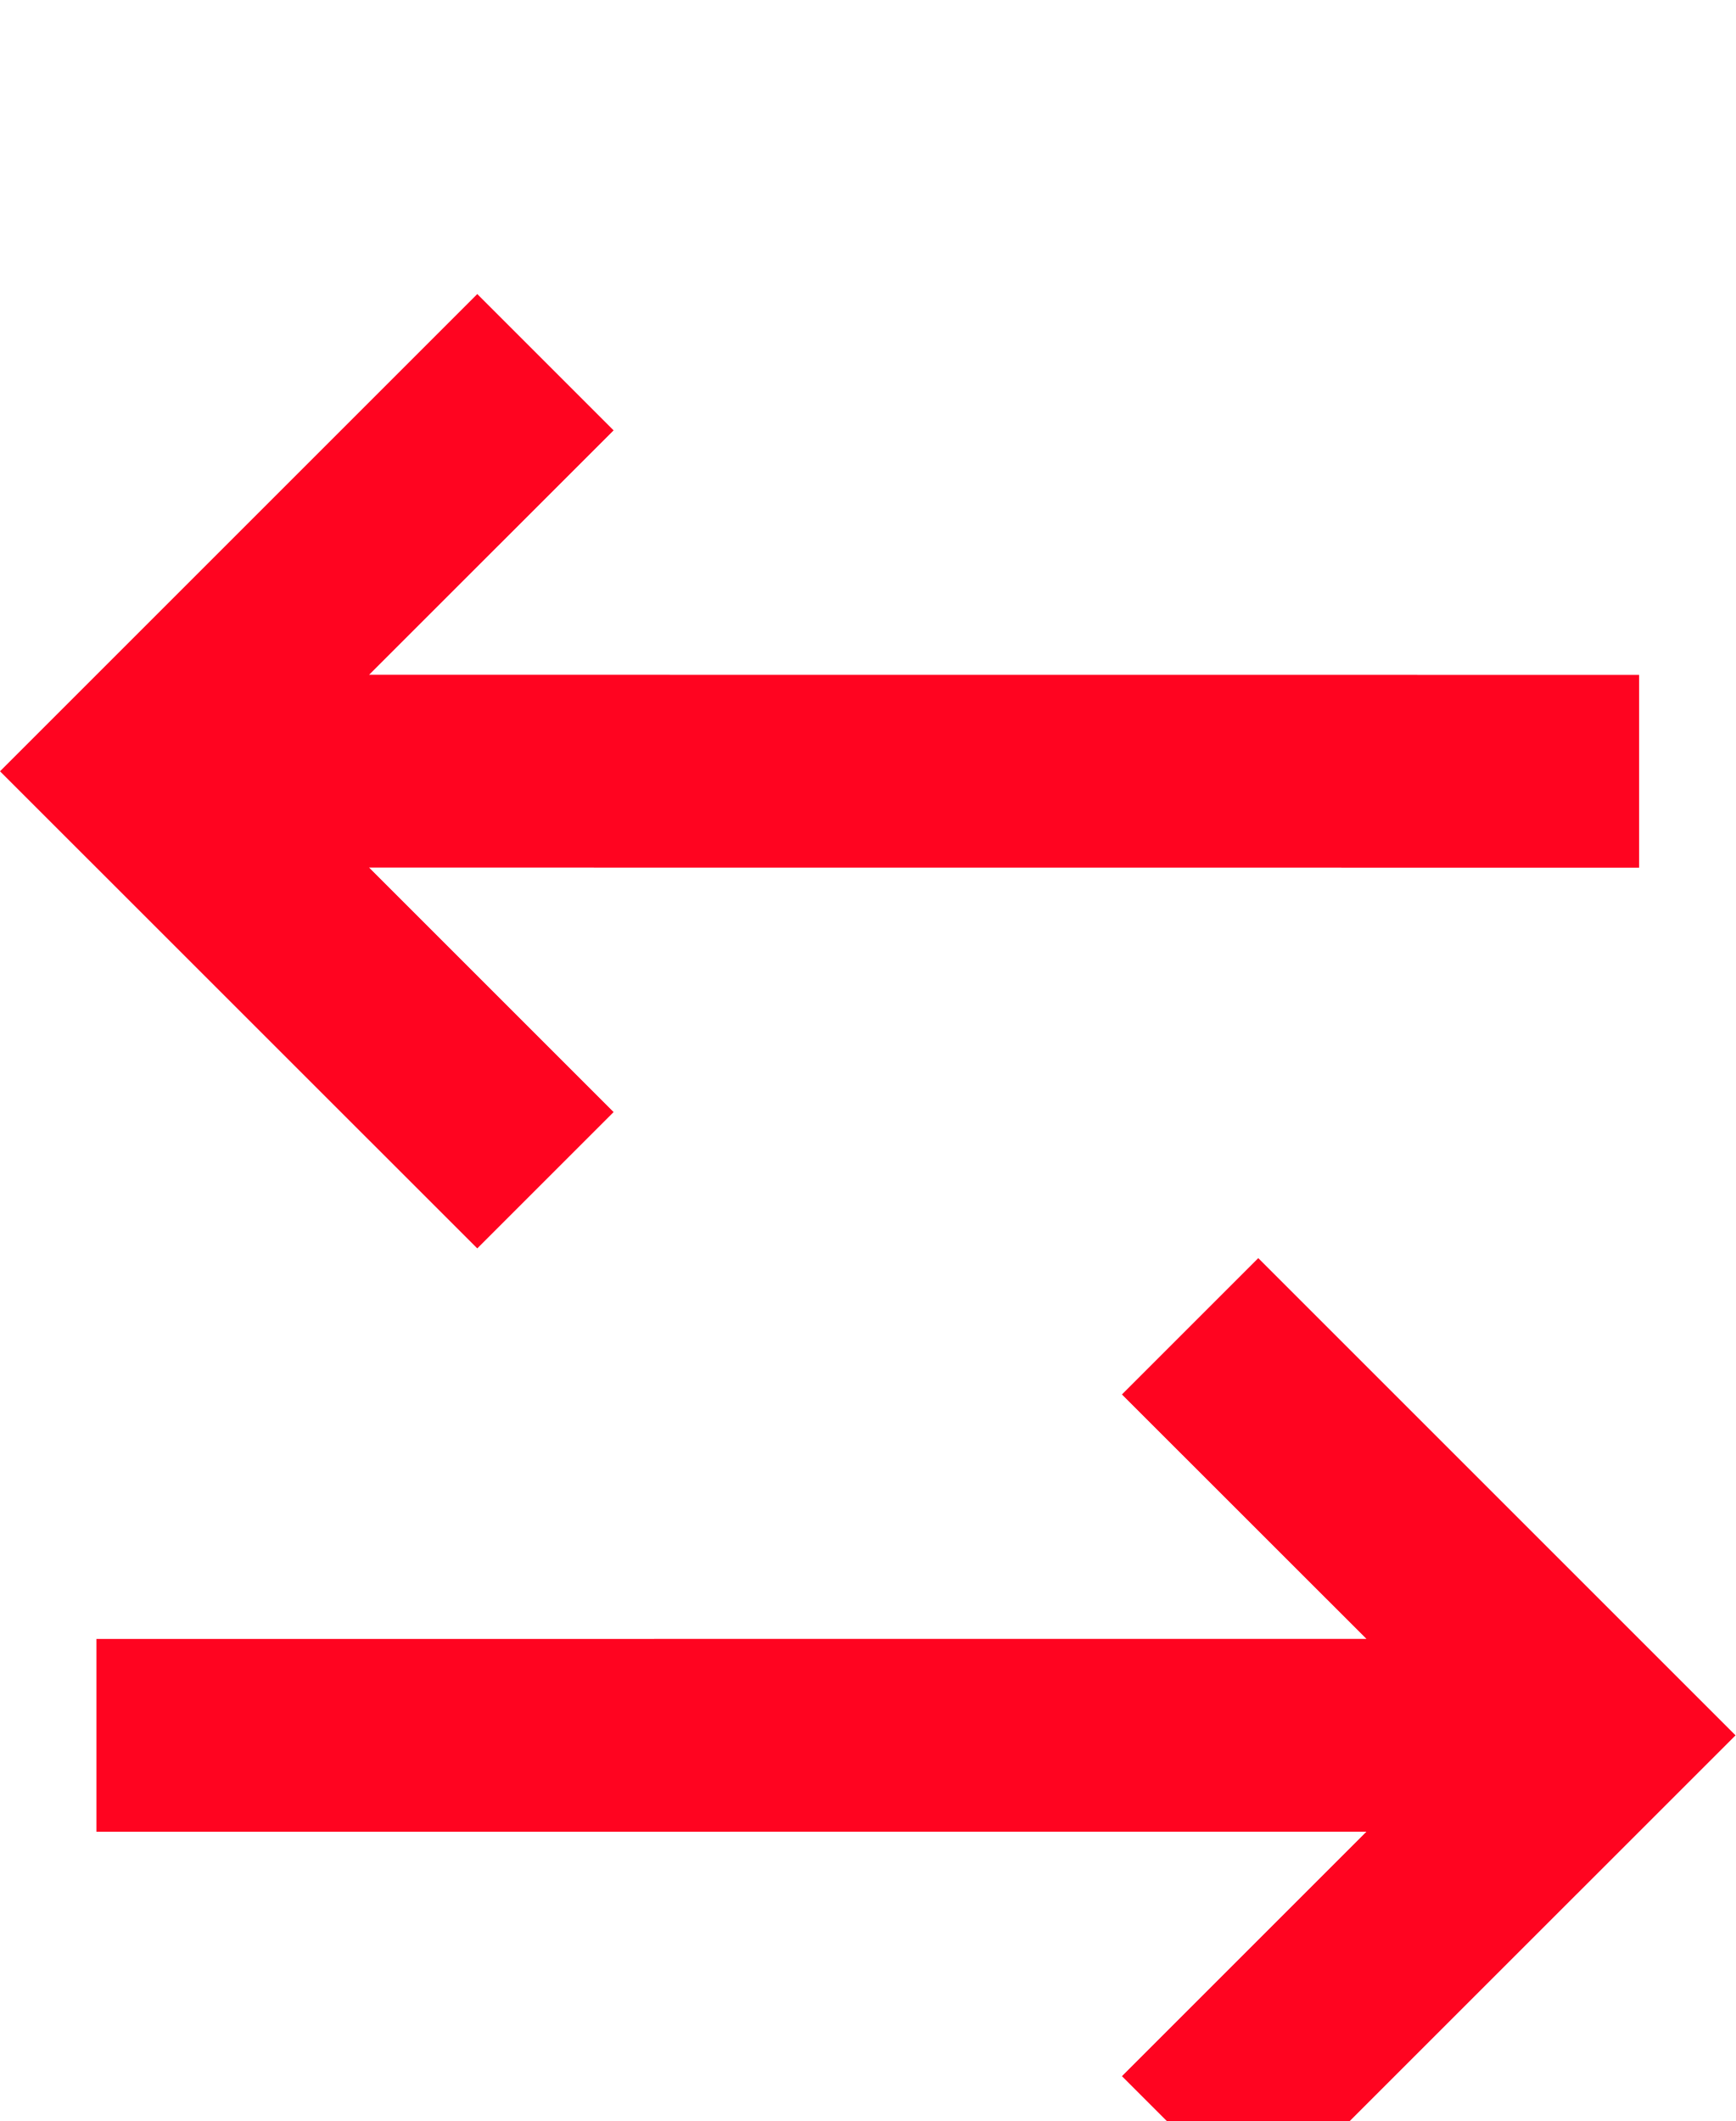
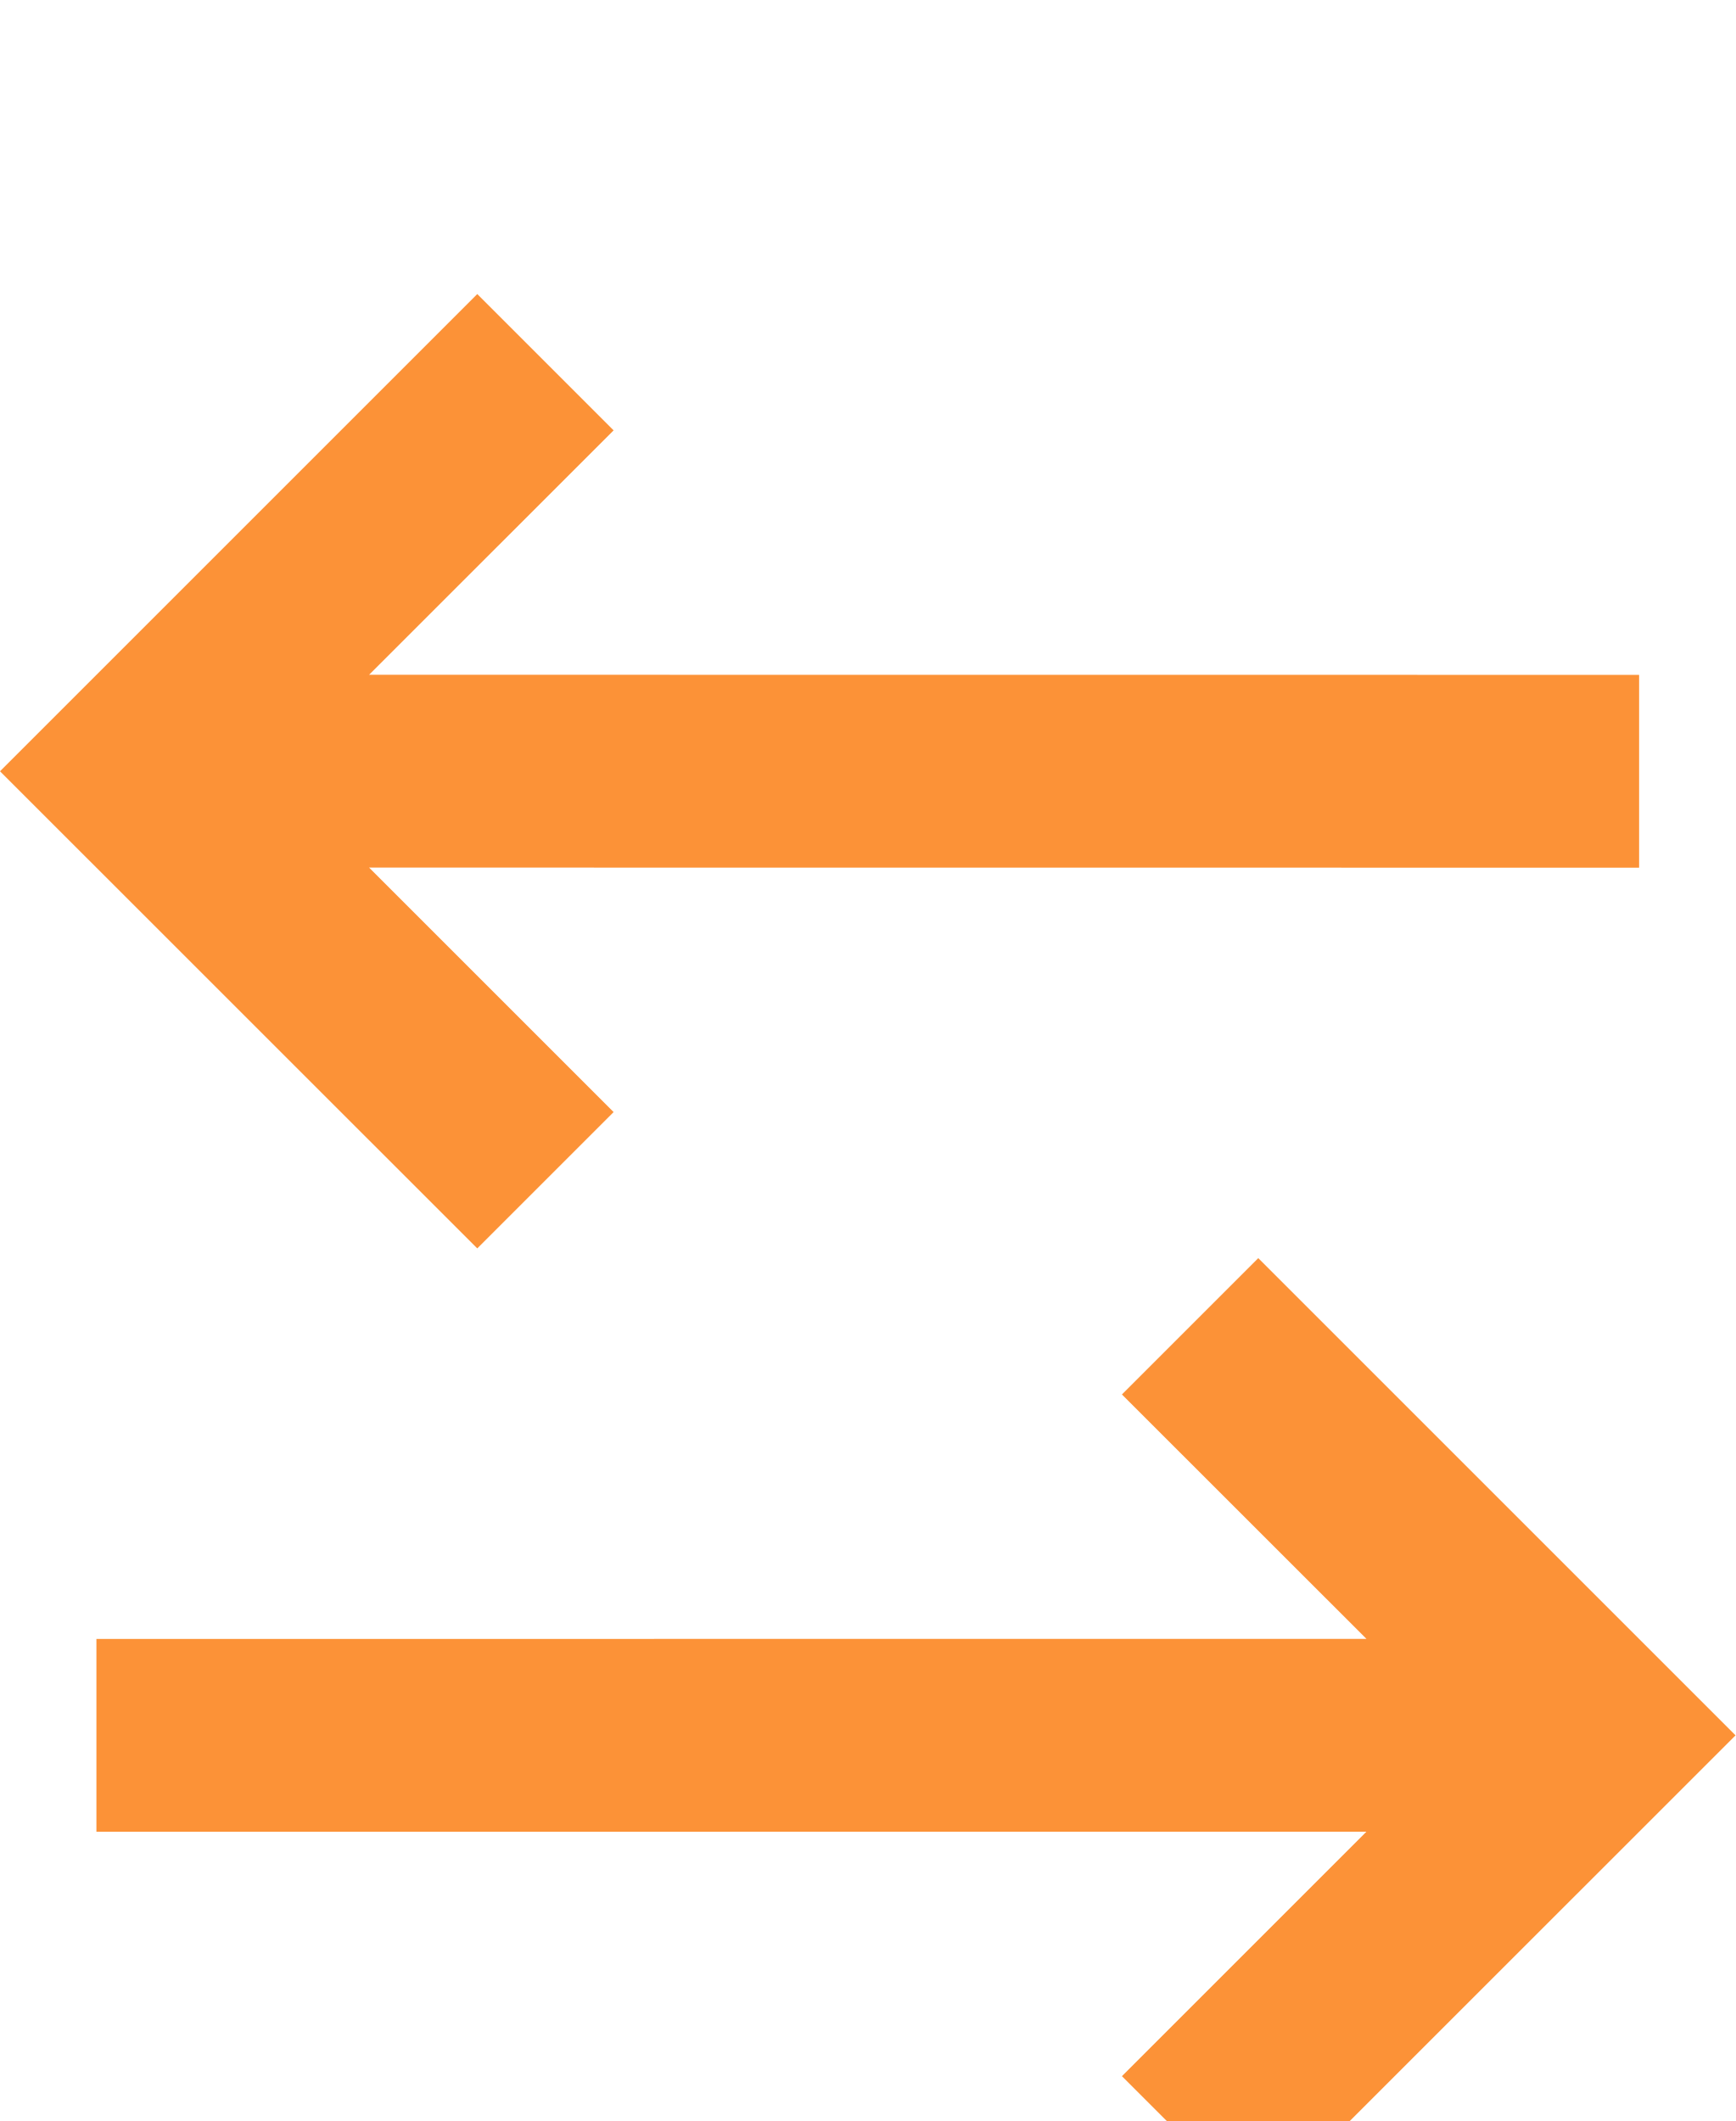
<svg xmlns="http://www.w3.org/2000/svg" width="18" height="22" viewBox="0 -2 18 20" fill="none">
-   <path d="M13.05 10.05L18 15L13.05 19.949L11.636 18.535L14.172 15.999L1 16V14L14.172 13.999L11.636 11.464L13.05 10.05ZM4.95 0.05L6.364 1.464L3.828 3.999L17 4V6L3.828 5.999L6.364 8.535L4.95 9.949L0 5L4.95 0.05Z" fill="#FF0420" />
+   <path d="M13.05 10.05L18 15L13.05 19.949L11.636 18.535L14.172 15.999L1 16V14L14.172 13.999L11.636 11.464L13.05 10.05ZM4.95 0.05L6.364 1.464L3.828 3.999L17 4V6L3.828 5.999L6.364 8.535L4.95 9.949L0 5L4.95 0.05Z" fill="#FC9237" />
</svg>
